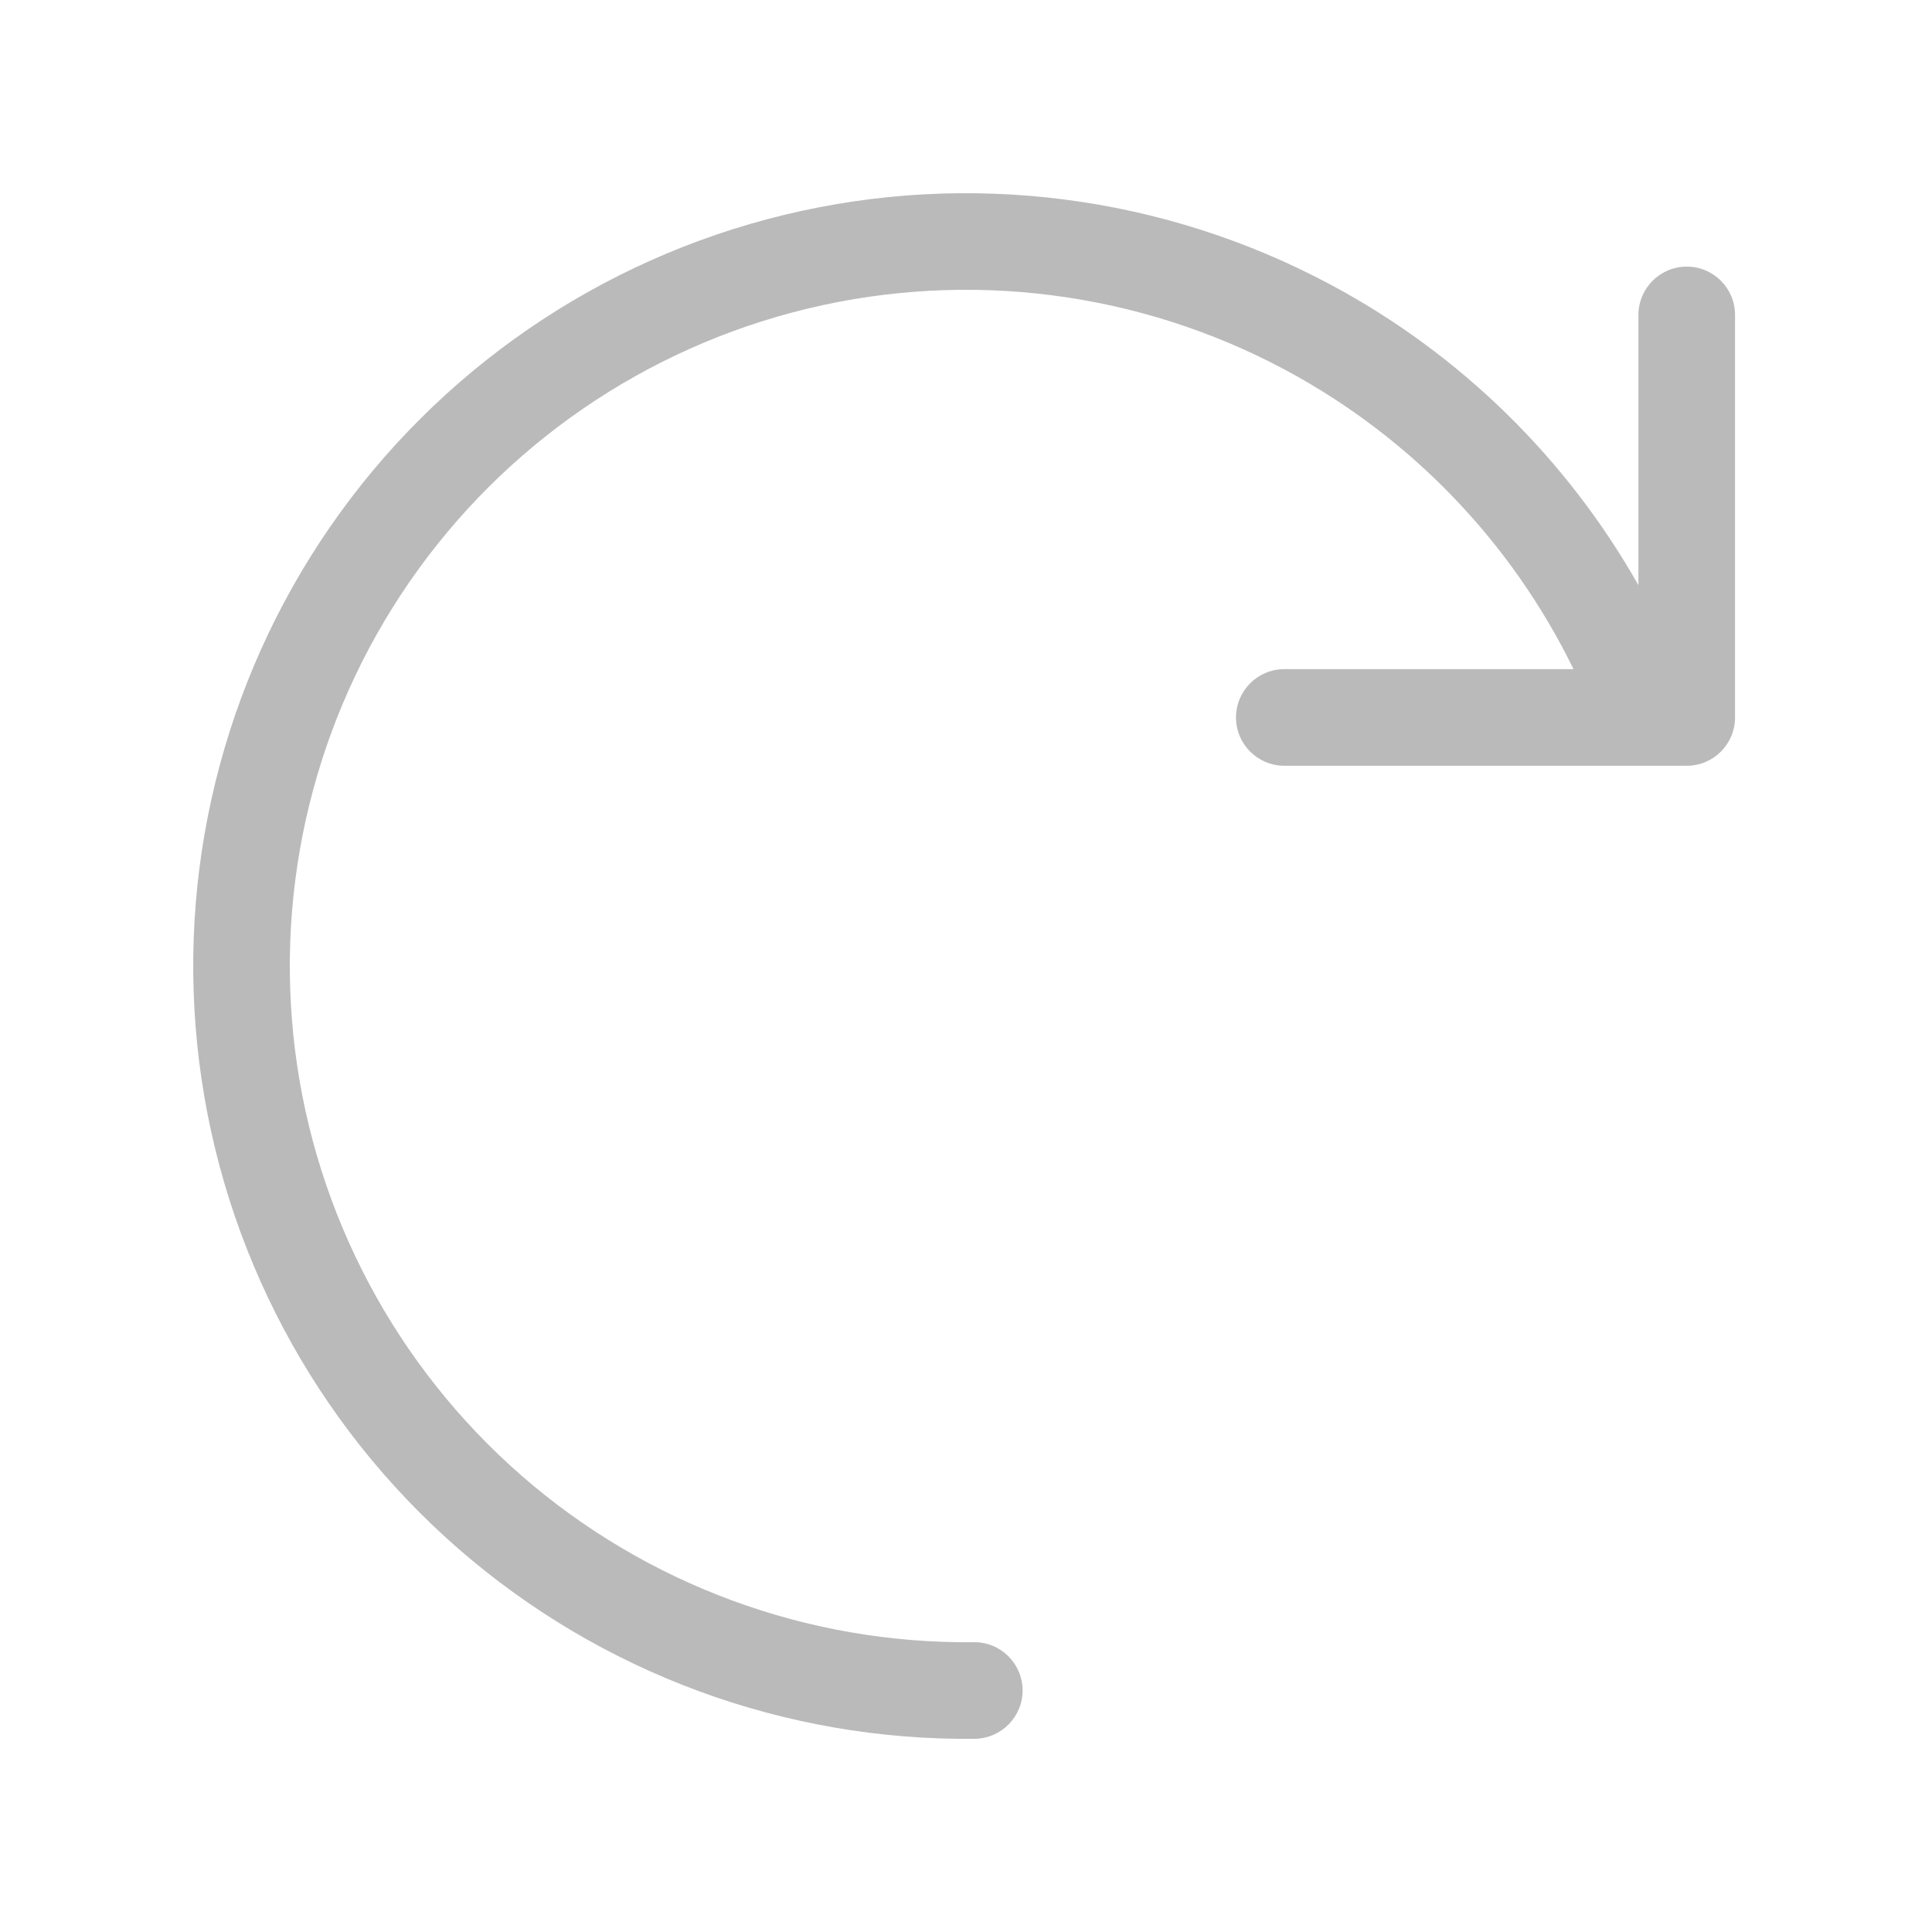
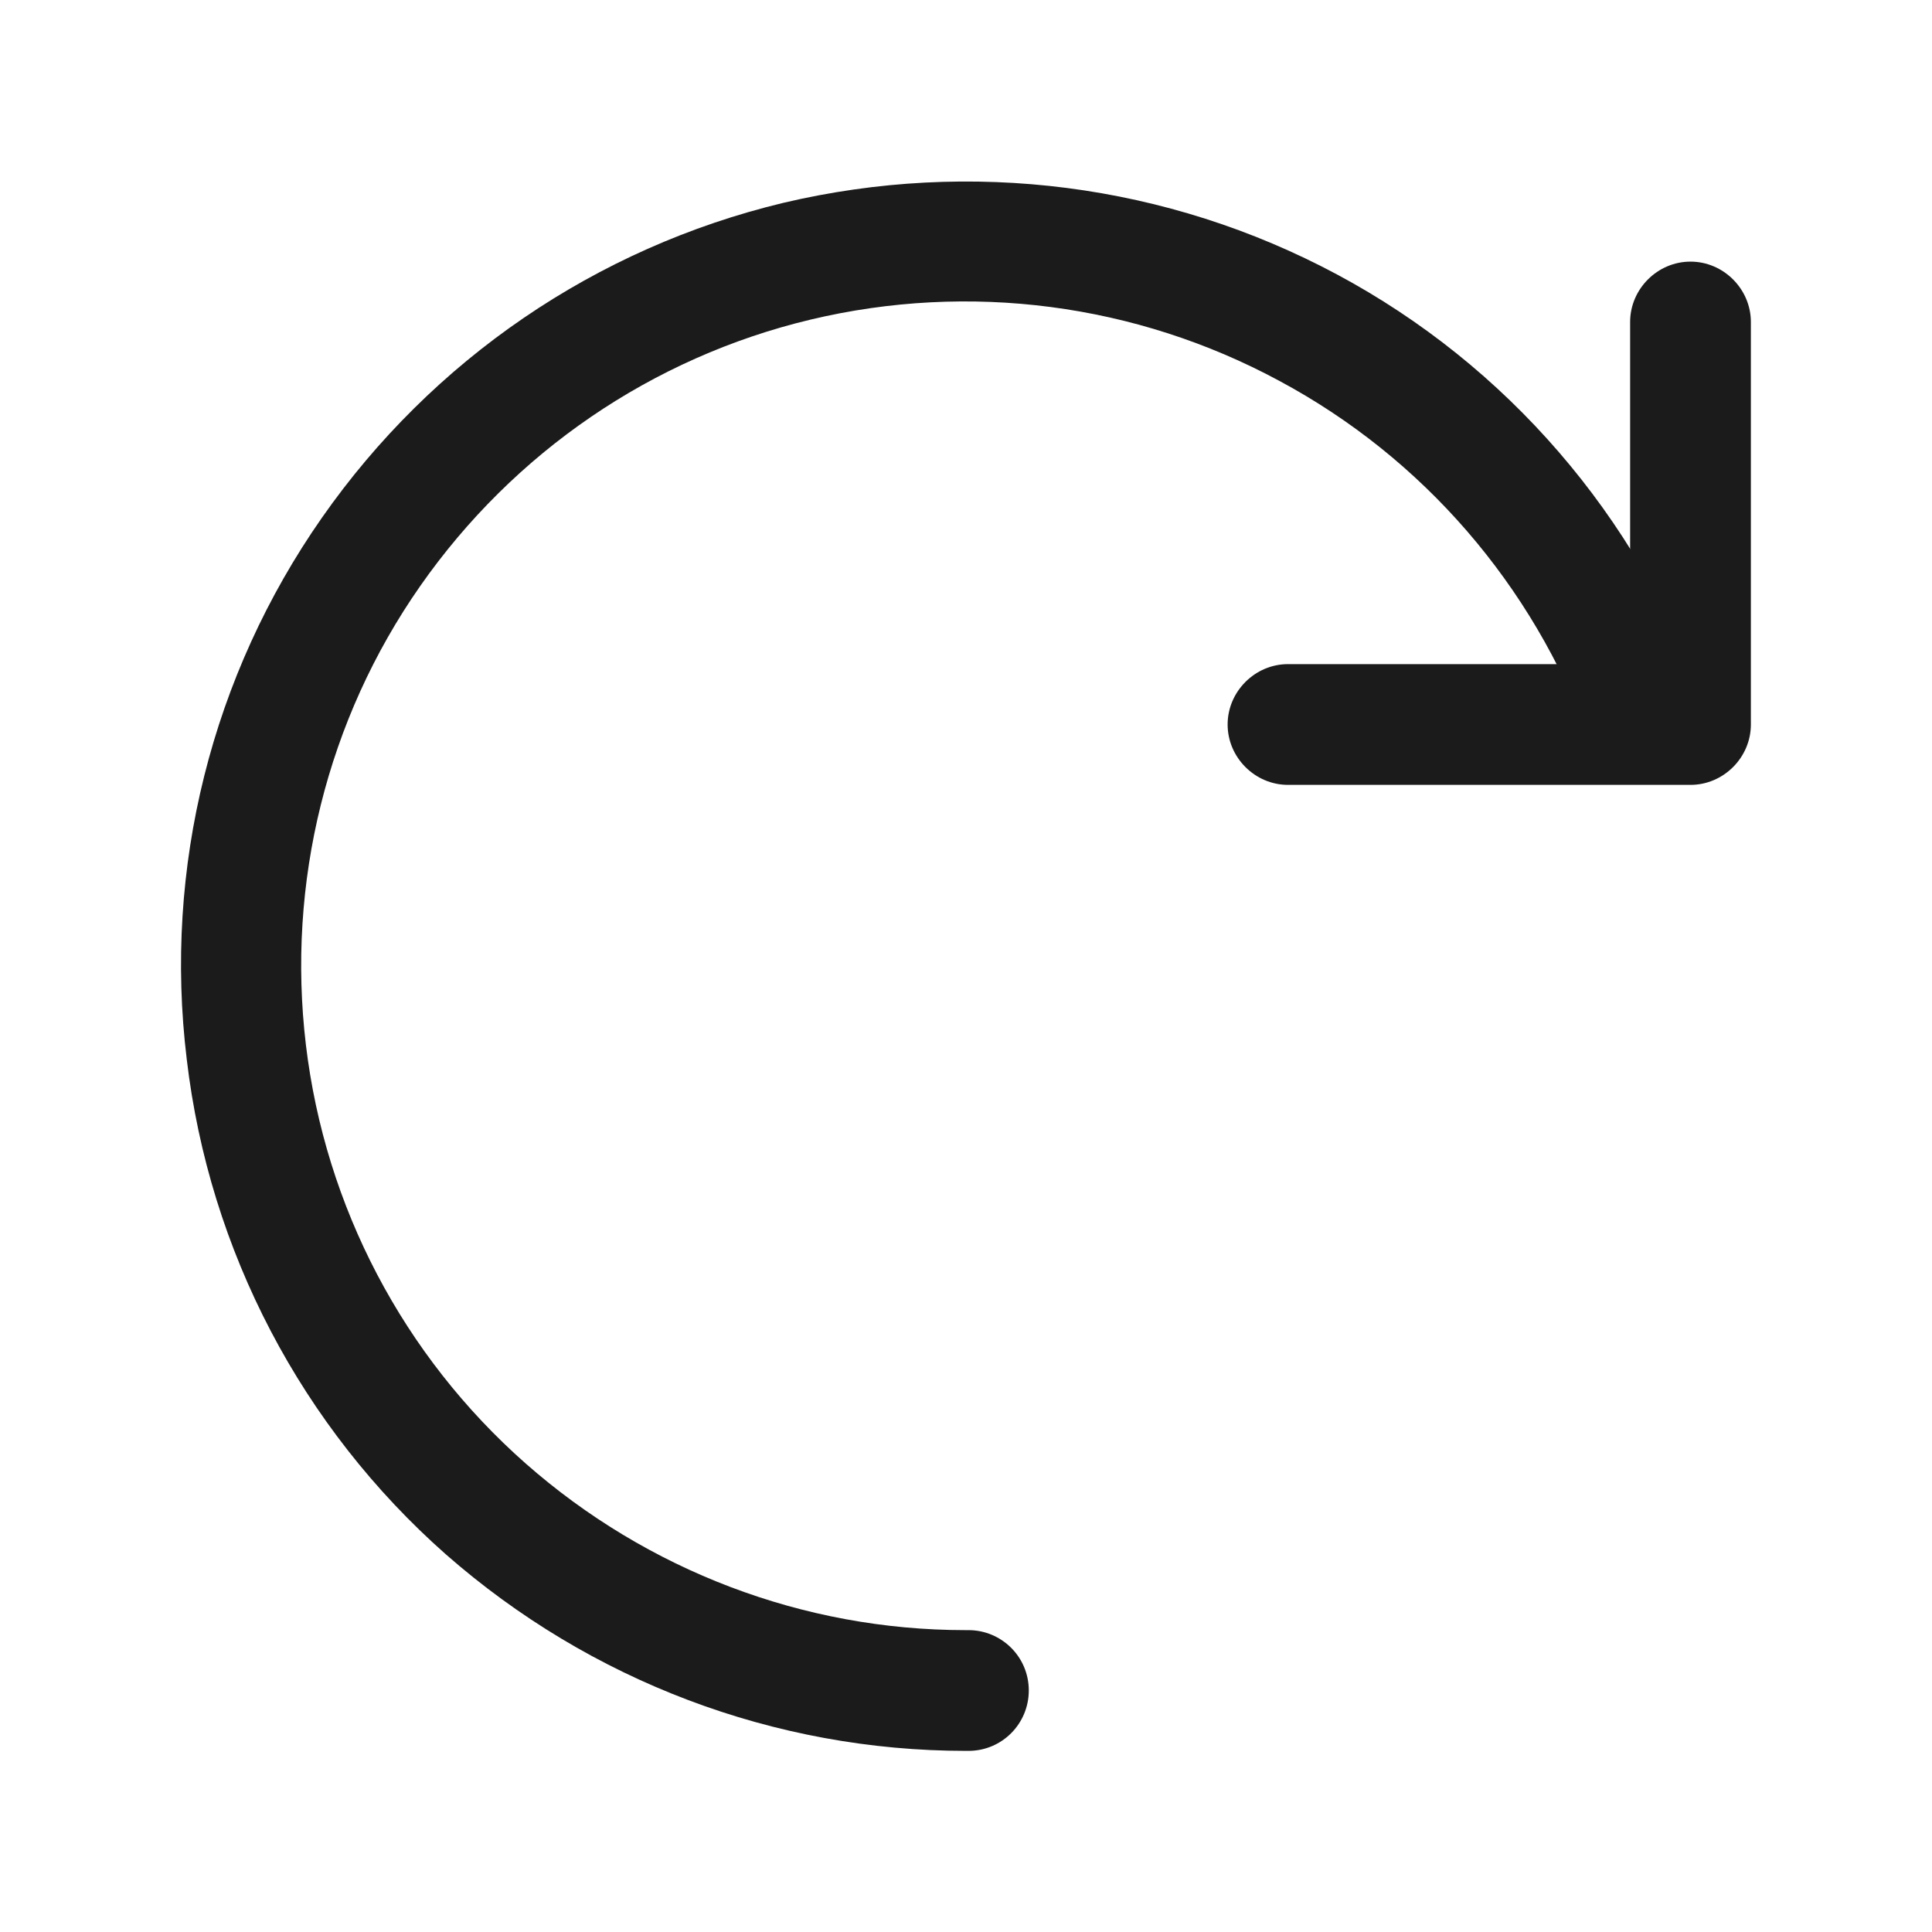
- <svg xmlns="http://www.w3.org/2000/svg" width="20" height="20" viewBox="0 0 20 20" fill="none">
-   <path fill-rule="evenodd" clip-rule="evenodd" d="M5.397 15.274C6.693 16.405 8.36 17.019 10.08 17C10.356 16.996 10.582 17.218 10.586 17.494C10.589 17.77 10.367 17.996 10.091 18C8.126 18.022 6.221 17.32 4.74 16.028C3.259 14.735 2.306 12.943 2.062 10.992C1.818 9.042 2.301 7.07 3.418 5.453C4.535 3.836 6.209 2.686 8.12 2.224C10.03 1.762 12.044 2.02 13.777 2.948C15.119 3.666 16.22 4.749 16.961 6.058L16.961 3.26C16.961 2.984 17.185 2.76 17.461 2.76C17.738 2.76 17.961 2.984 17.961 3.26L17.961 7.427C17.961 7.703 17.738 7.927 17.461 7.927L17.056 7.927C17.049 7.927 17.041 7.927 17.033 7.927L13.295 7.927C13.019 7.927 12.795 7.703 12.795 7.427C12.795 7.151 13.019 6.927 13.295 6.927L16.289 6.927C15.647 5.612 14.605 4.526 13.305 3.829C11.788 3.017 10.026 2.792 8.355 3.196C6.683 3.6 5.218 4.606 4.241 6.021C3.263 7.436 2.841 9.162 3.054 10.868C3.267 12.575 4.102 14.143 5.397 15.274Z" fill="#BABABA" />
+ <svg xmlns="http://www.w3.org/2000/svg" id="Outlines" viewBox="0 0 24 24">
+   <defs>
+     <style>
+       .cls-1 {
+         fill: #1b1b1b;
+         stroke-width: 0px;
+       }
+     </style>
+   </defs>
+   <g id="redo">
+     <path class="cls-1" d="m12,21.75c-2.38,0-4.67-.87-6.46-2.44-1.79-1.58-2.94-3.77-3.22-6.15-.29-2.38.31-4.77,1.68-6.73,1.37-1.96,3.4-3.35,5.73-3.91,2.33-.55,4.77-.24,6.88.89,2.11,1.13,3.72,3,4.54,5.25.14.39-.06.82-.45.96-.39.14-.82-.06-.96-.45-.7-1.9-2.06-3.48-3.85-4.44-1.78-.96-3.85-1.23-5.82-.76-1.97.47-3.69,1.65-4.85,3.31-1.16,1.66-1.66,3.69-1.42,5.7.24,2.01,1.21,3.86,2.73,5.2,1.51,1.33,3.45,2.07,5.46,2.07.01,0,.03,0,.04,0,.41,0,.75.33.75.75,0,.41-.33.75-.75.75h-.04Z" />
+     <path class="cls-1" d="m21,9.75h-5c-.41,0-.75-.34-.75-.75s.34-.75.75-.75h4.25v-4.25c0-.41.34-.75.75-.75s.75.34.75.75v5c0,.41-.34.75-.75.75Z" />
+   </g>
</svg>
